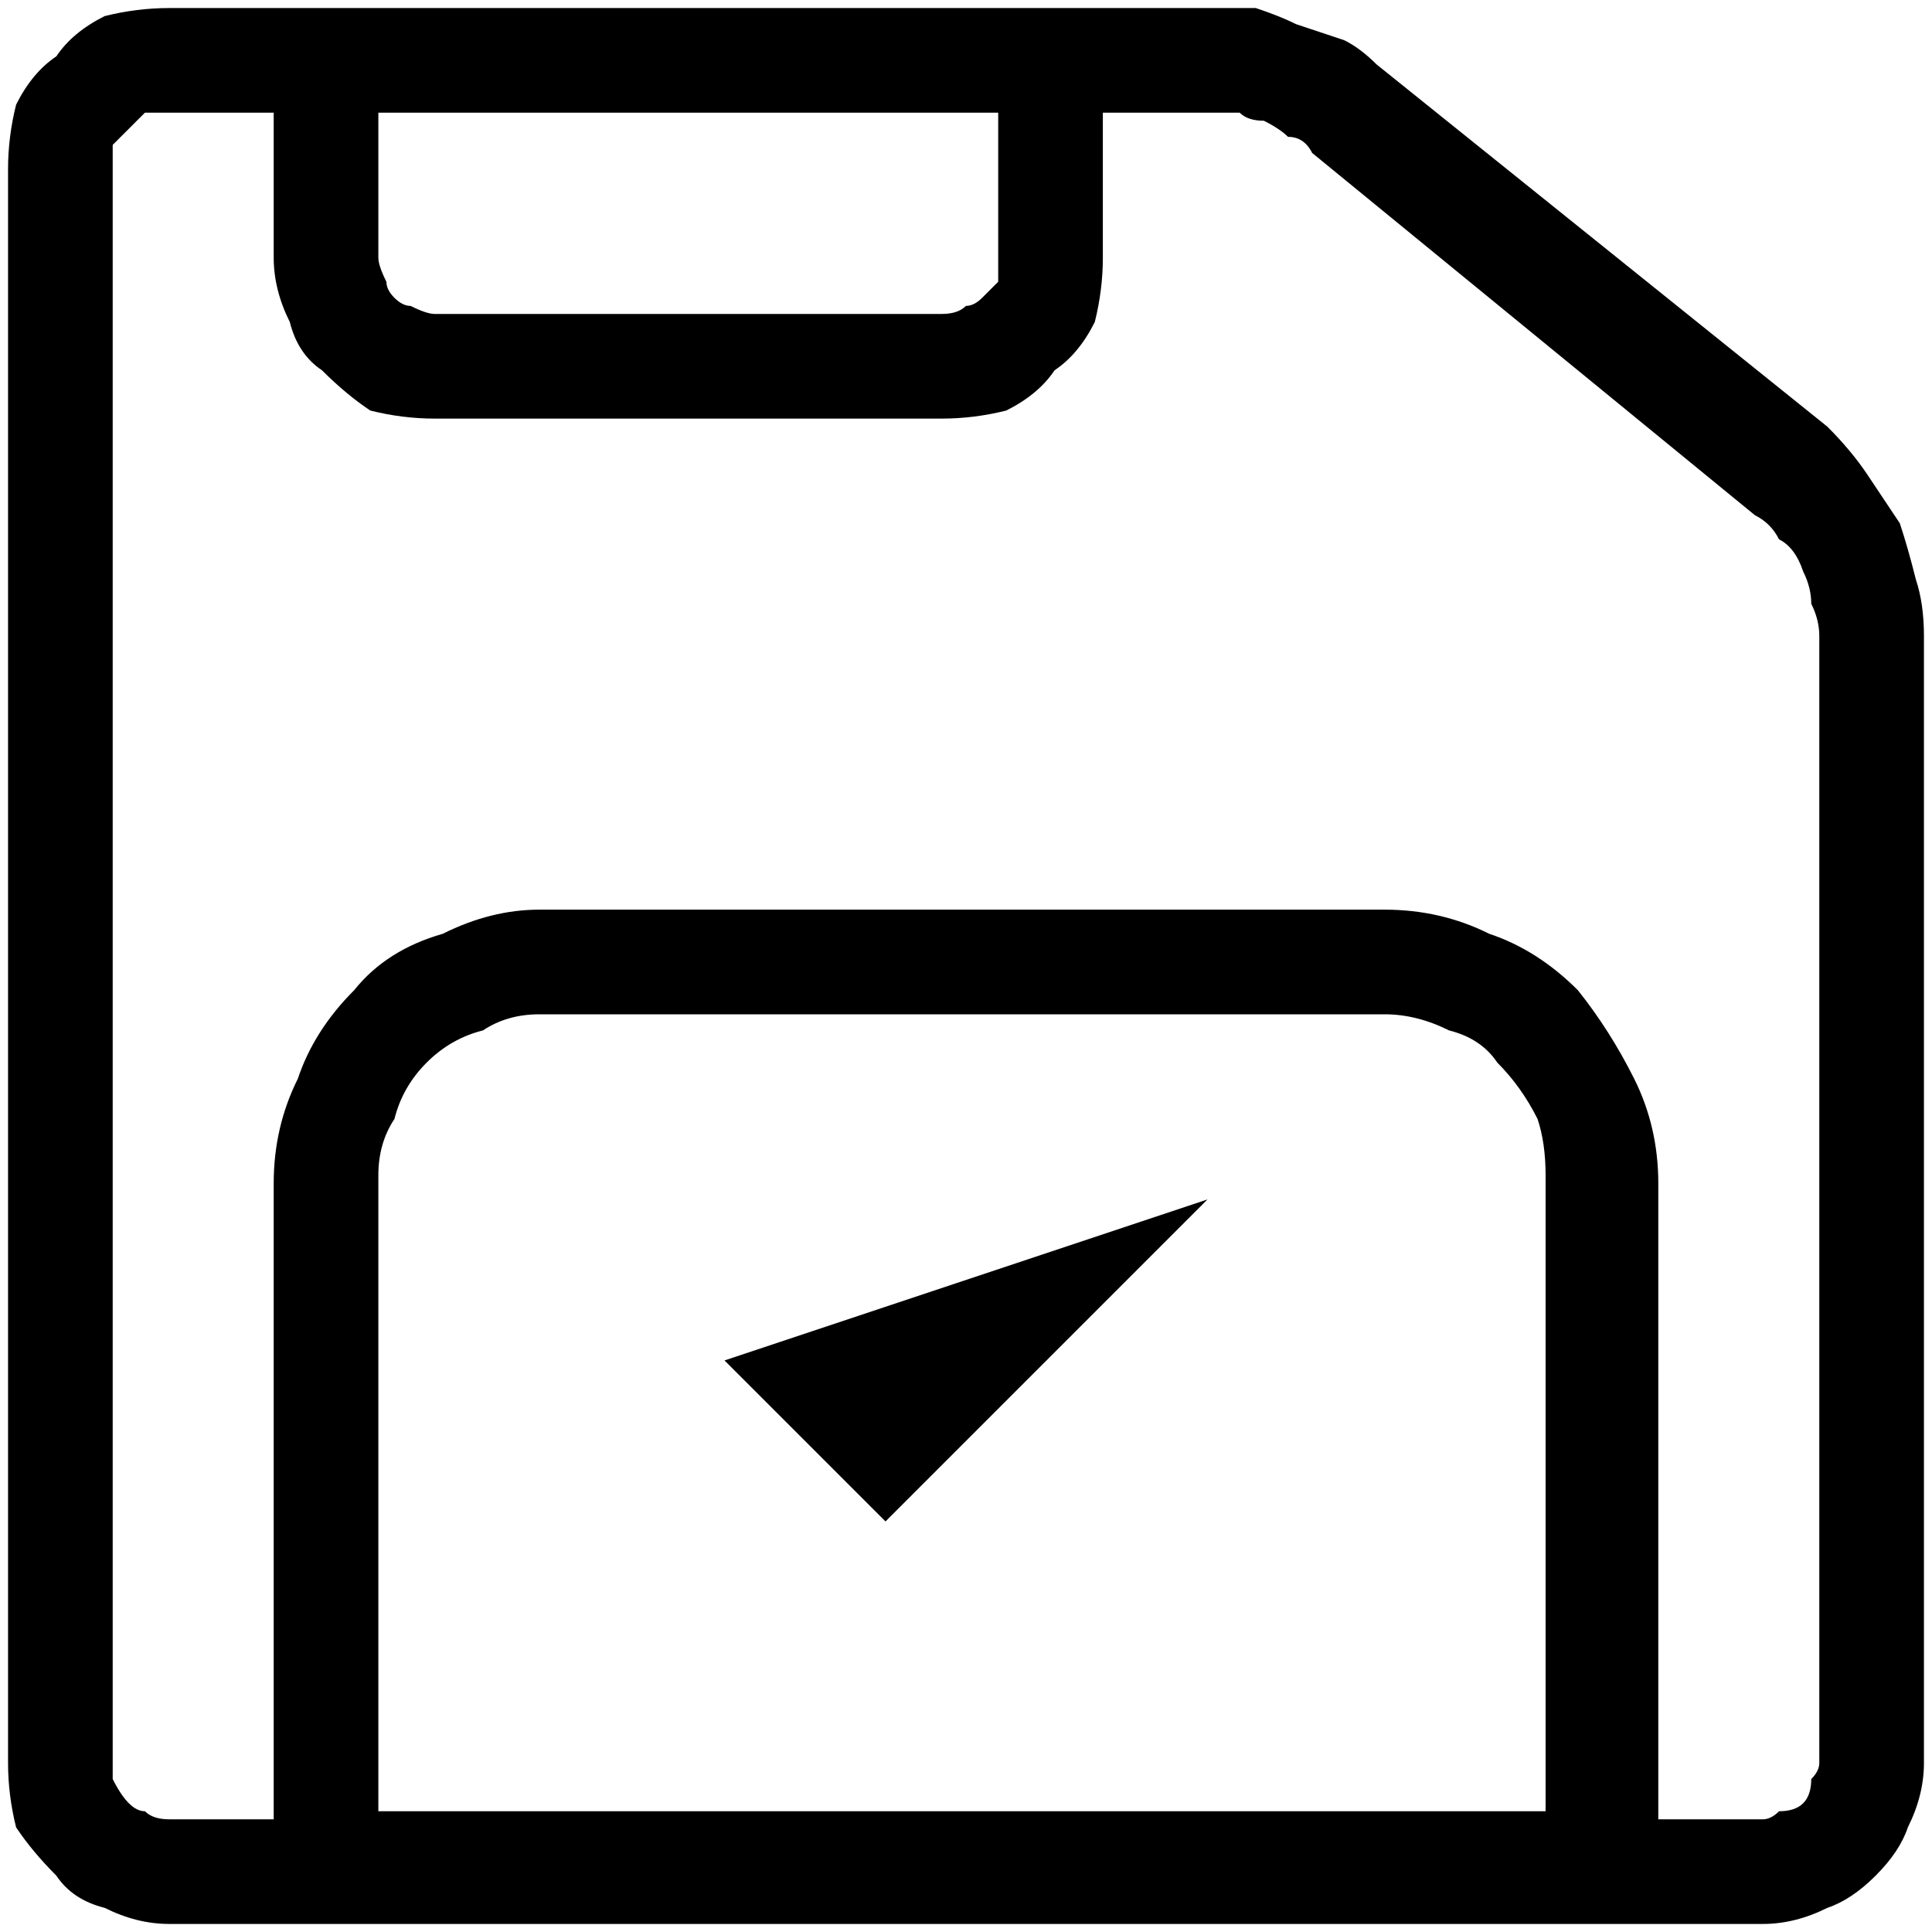
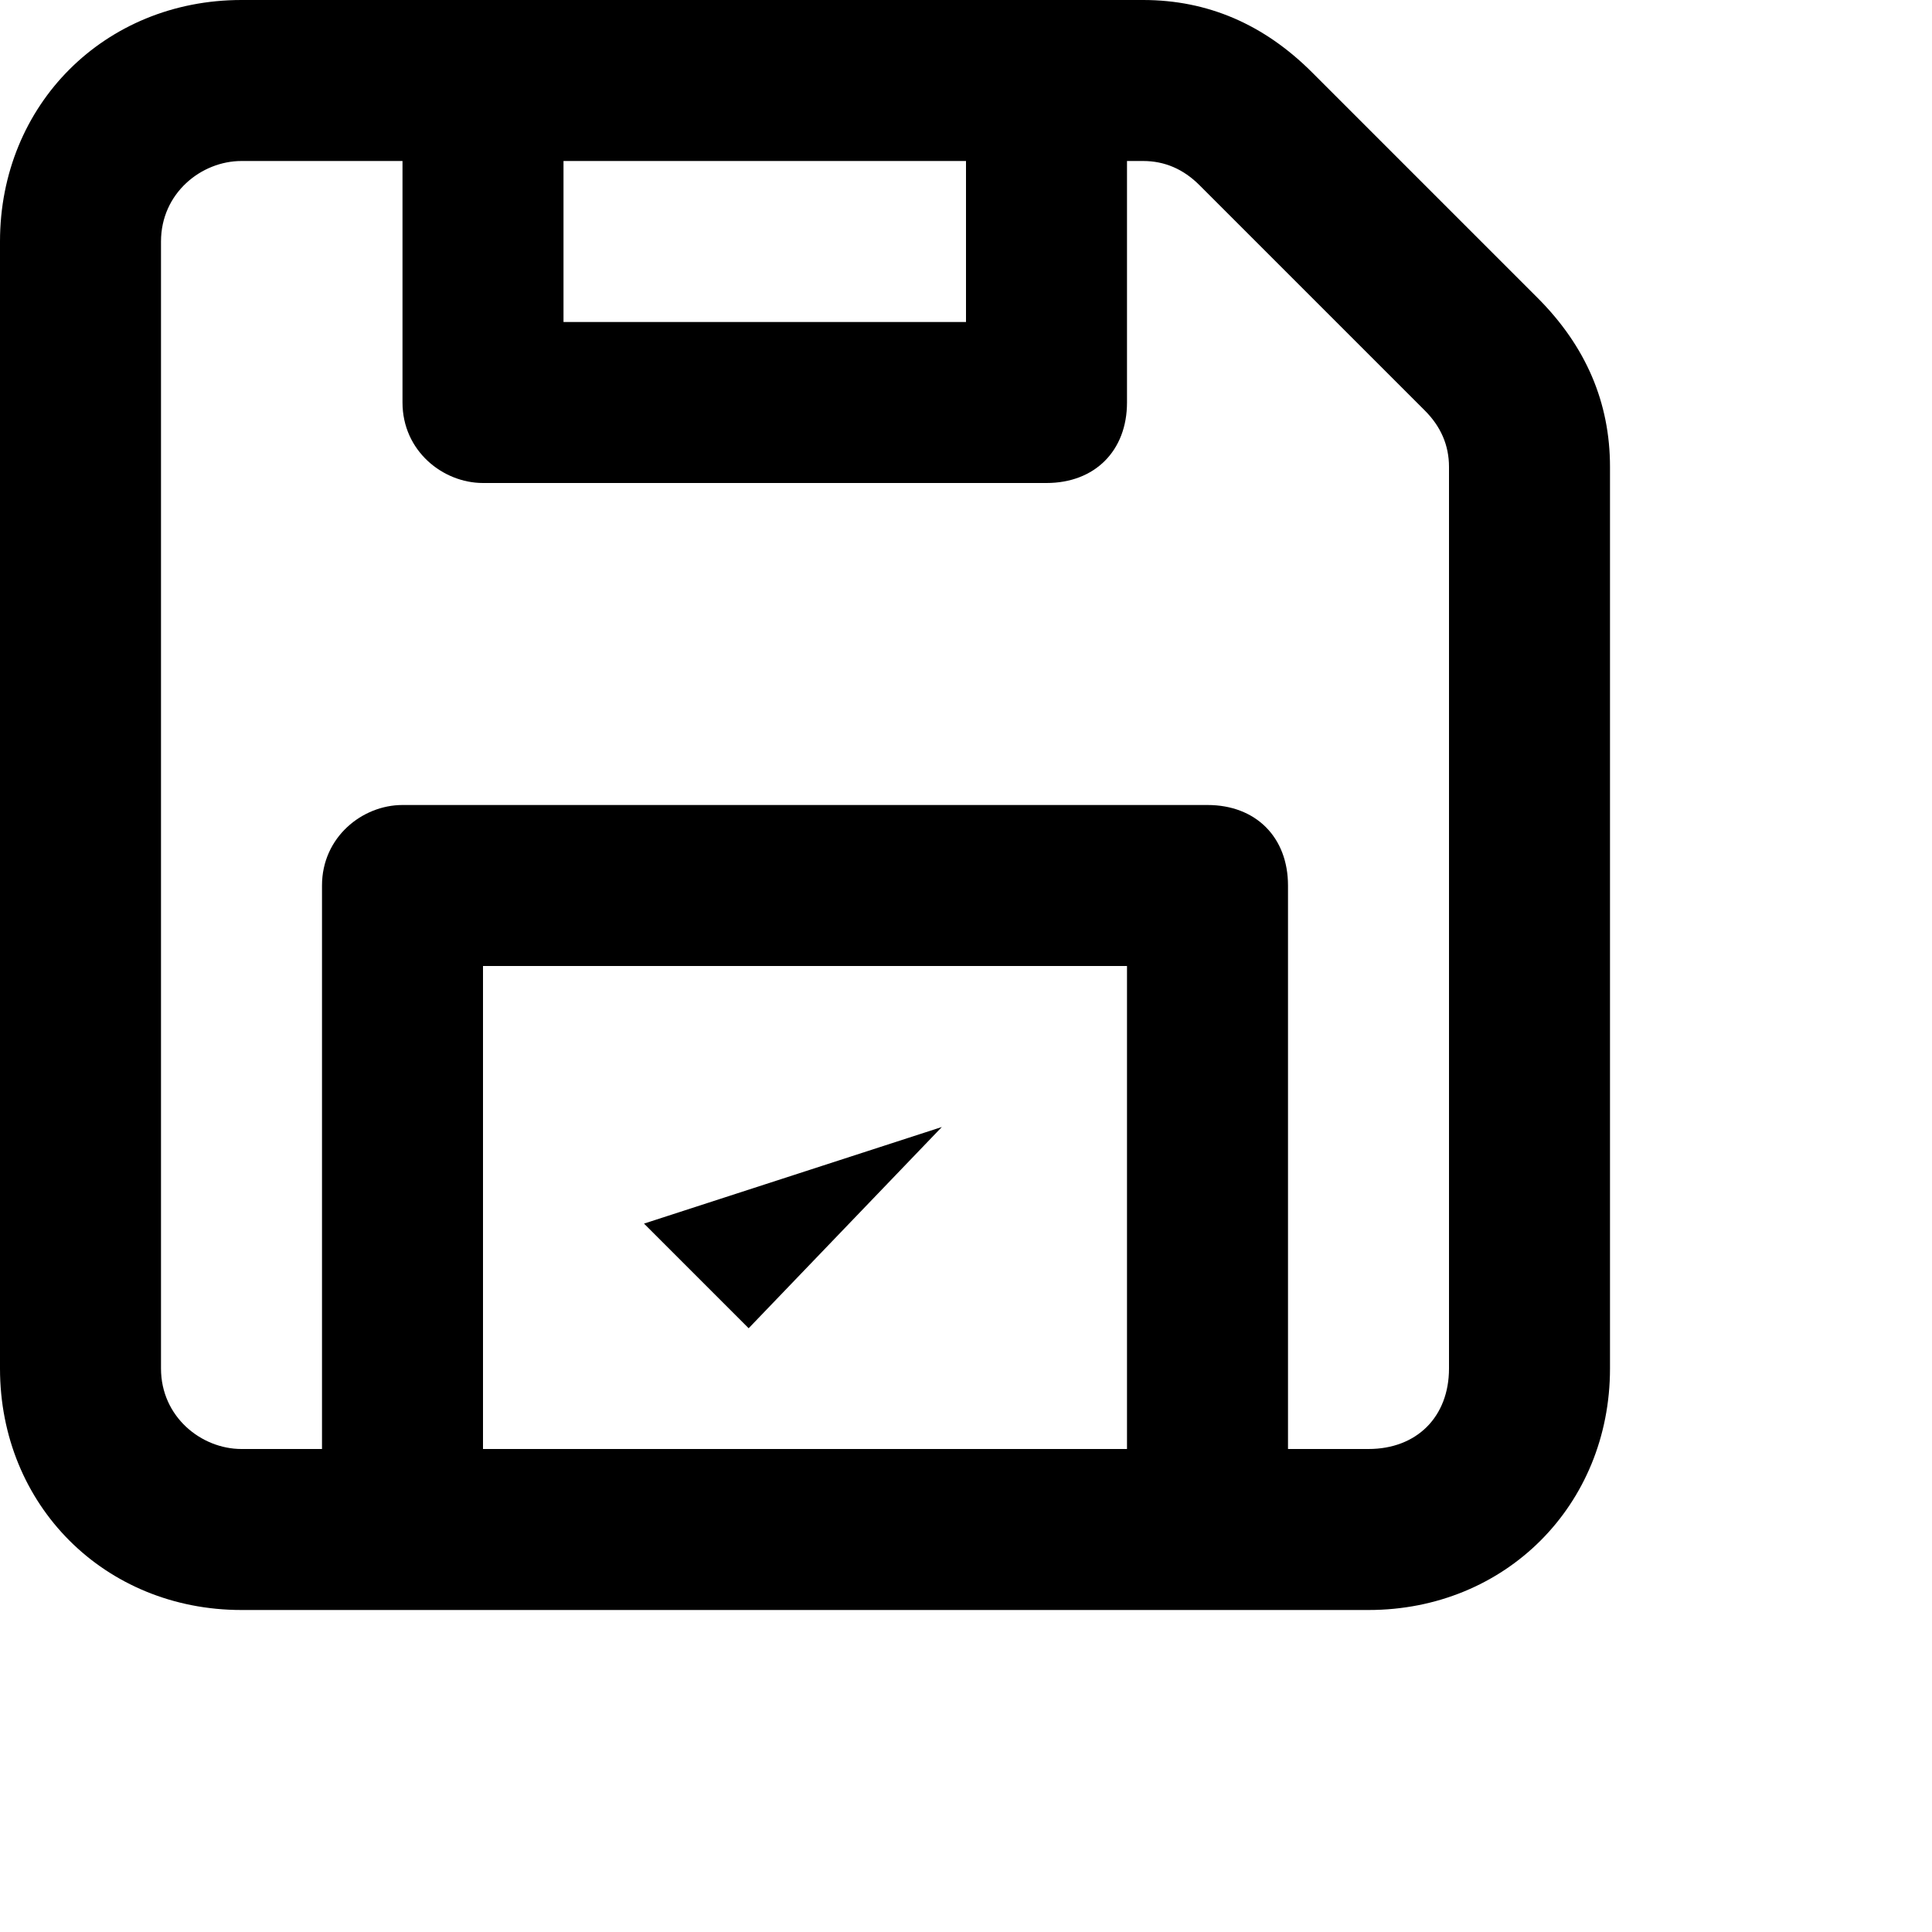
<svg xmlns="http://www.w3.org/2000/svg" version="1.2" viewBox="0 0 24 24" width="24" height="24">
  <style />
-   <path fill-rule="evenodd" d="m23.2 5.9q0.2 0.3 0.4 0.6 0.1 0.3 0.2 0.7 0.1 0.3 0.1 0.7v14q0 0.4-0.2 0.8-0.1 0.3-0.4 0.6-0.3 0.3-0.6 0.4-0.4 0.2-0.8 0.2h-19.8q-0.4 0-0.8-0.2-0.4-0.1-0.6-0.4-0.3-0.3-0.5-0.6-0.1-0.4-0.1-0.8v-19.8q0-0.4 0.1-0.8 0.2-0.4 0.5-0.6 0.2-0.3 0.6-0.5 0.4-0.1 0.8-0.1h12.9q0.3 0 0.6 0 0.3 0.1 0.5 0.2 0.3 0.1 0.6 0.2 0.2 0.1 0.4 0.3l5.6 4.5q0.3 0.3 0.5 0.6zm-0.6 2q0-0.2-0.1-0.4 0-0.2-0.1-0.4-0.1-0.3-0.3-0.4-0.1-0.2-0.3-0.3l-5.5-4.5q-0.1-0.2-0.3-0.2-0.1-0.1-0.3-0.2-0.2 0-0.3-0.1-0.2 0-0.4 0h-1.3v1.8q0 0.4-0.1 0.8-0.2 0.4-0.5 0.6-0.2 0.3-0.6 0.5-0.4 0.1-0.8 0.1h-6.3q-0.4 0-0.8-0.1-0.3-0.2-0.6-0.5-0.3-0.2-0.4-0.6-0.2-0.4-0.2-0.8v-1.8h-1.3q-0.2 0-0.3 0-0.1 0.1-0.2 0.2-0.1 0.1-0.2 0.2 0 0.1 0 0.3v19.8q0 0.1 0 0.2 0.1 0.2 0.2 0.3 0.1 0.1 0.2 0.1 0.1 0.1 0.3 0.1h1.3v-7.9q0-0.7 0.3-1.3 0.2-0.6 0.7-1.1 0.4-0.5 1.1-0.7 0.6-0.3 1.2-0.3h10.5q0.7 0 1.3 0.3 0.6 0.2 1.1 0.7 0.4 0.5 0.7 1.1 0.3 0.6 0.3 1.3v7.9h1.3q0.1 0 0.2-0.1 0.2 0 0.3-0.1 0.1-0.1 0.1-0.3 0.1-0.1 0.1-0.2zm-3.4 14.6v-7.9q0-0.4-0.1-0.7-0.2-0.4-0.5-0.7-0.2-0.3-0.6-0.4-0.4-0.2-0.8-0.2h-10.5q-0.4 0-0.7 0.2-0.4 0.1-0.7 0.4-0.3 0.3-0.4 0.7-0.2 0.3-0.2 0.7v7.9zm-14.5-19.3q0 0.1 0.1 0.3 0 0.1 0.1 0.2 0.1 0.1 0.2 0.1 0.2 0.1 0.3 0.1h6.3q0.2 0 0.3-0.1 0.1 0 0.2-0.1 0.1-0.1 0.2-0.2 0-0.2 0-0.3v-1.8h-7.7zm10.3 11.7l-4 4-2-2z" />
+   <path fill-rule="evenodd" d="m14.2 0c0.8 0 1.5 0.3 2.1 0.9l2.8 2.8c0.6 0.6 0.9 1.3 0.9 2.1v11.2c0 1.7-1.3 3-3 3h-14c-1.7 0-3-1.3-3-3v-14c0-1.7 1.3-3 3-3zm-12.2 17c0 0.6 0.5 1 1 1h1v-7c0-0.6 0.5-1 1-1h10c0.6 0 1 0.4 1 1v7h1c0.6 0 1-0.4 1-1v-11.2q0-0.4-0.3-0.7l-2.8-2.8q-0.3-0.3-0.7-0.3h-0.2v3c0 0.6-0.4 1-1 1h-7c-0.5 0-1-0.4-1-1v-3h-2c-0.5 0-1 0.4-1 1zm10-15h-5v2h5zm-6 16h8v-6h-8zm5.7-4l-2.4 2.5-1.3-1.3z" />
</svg>
